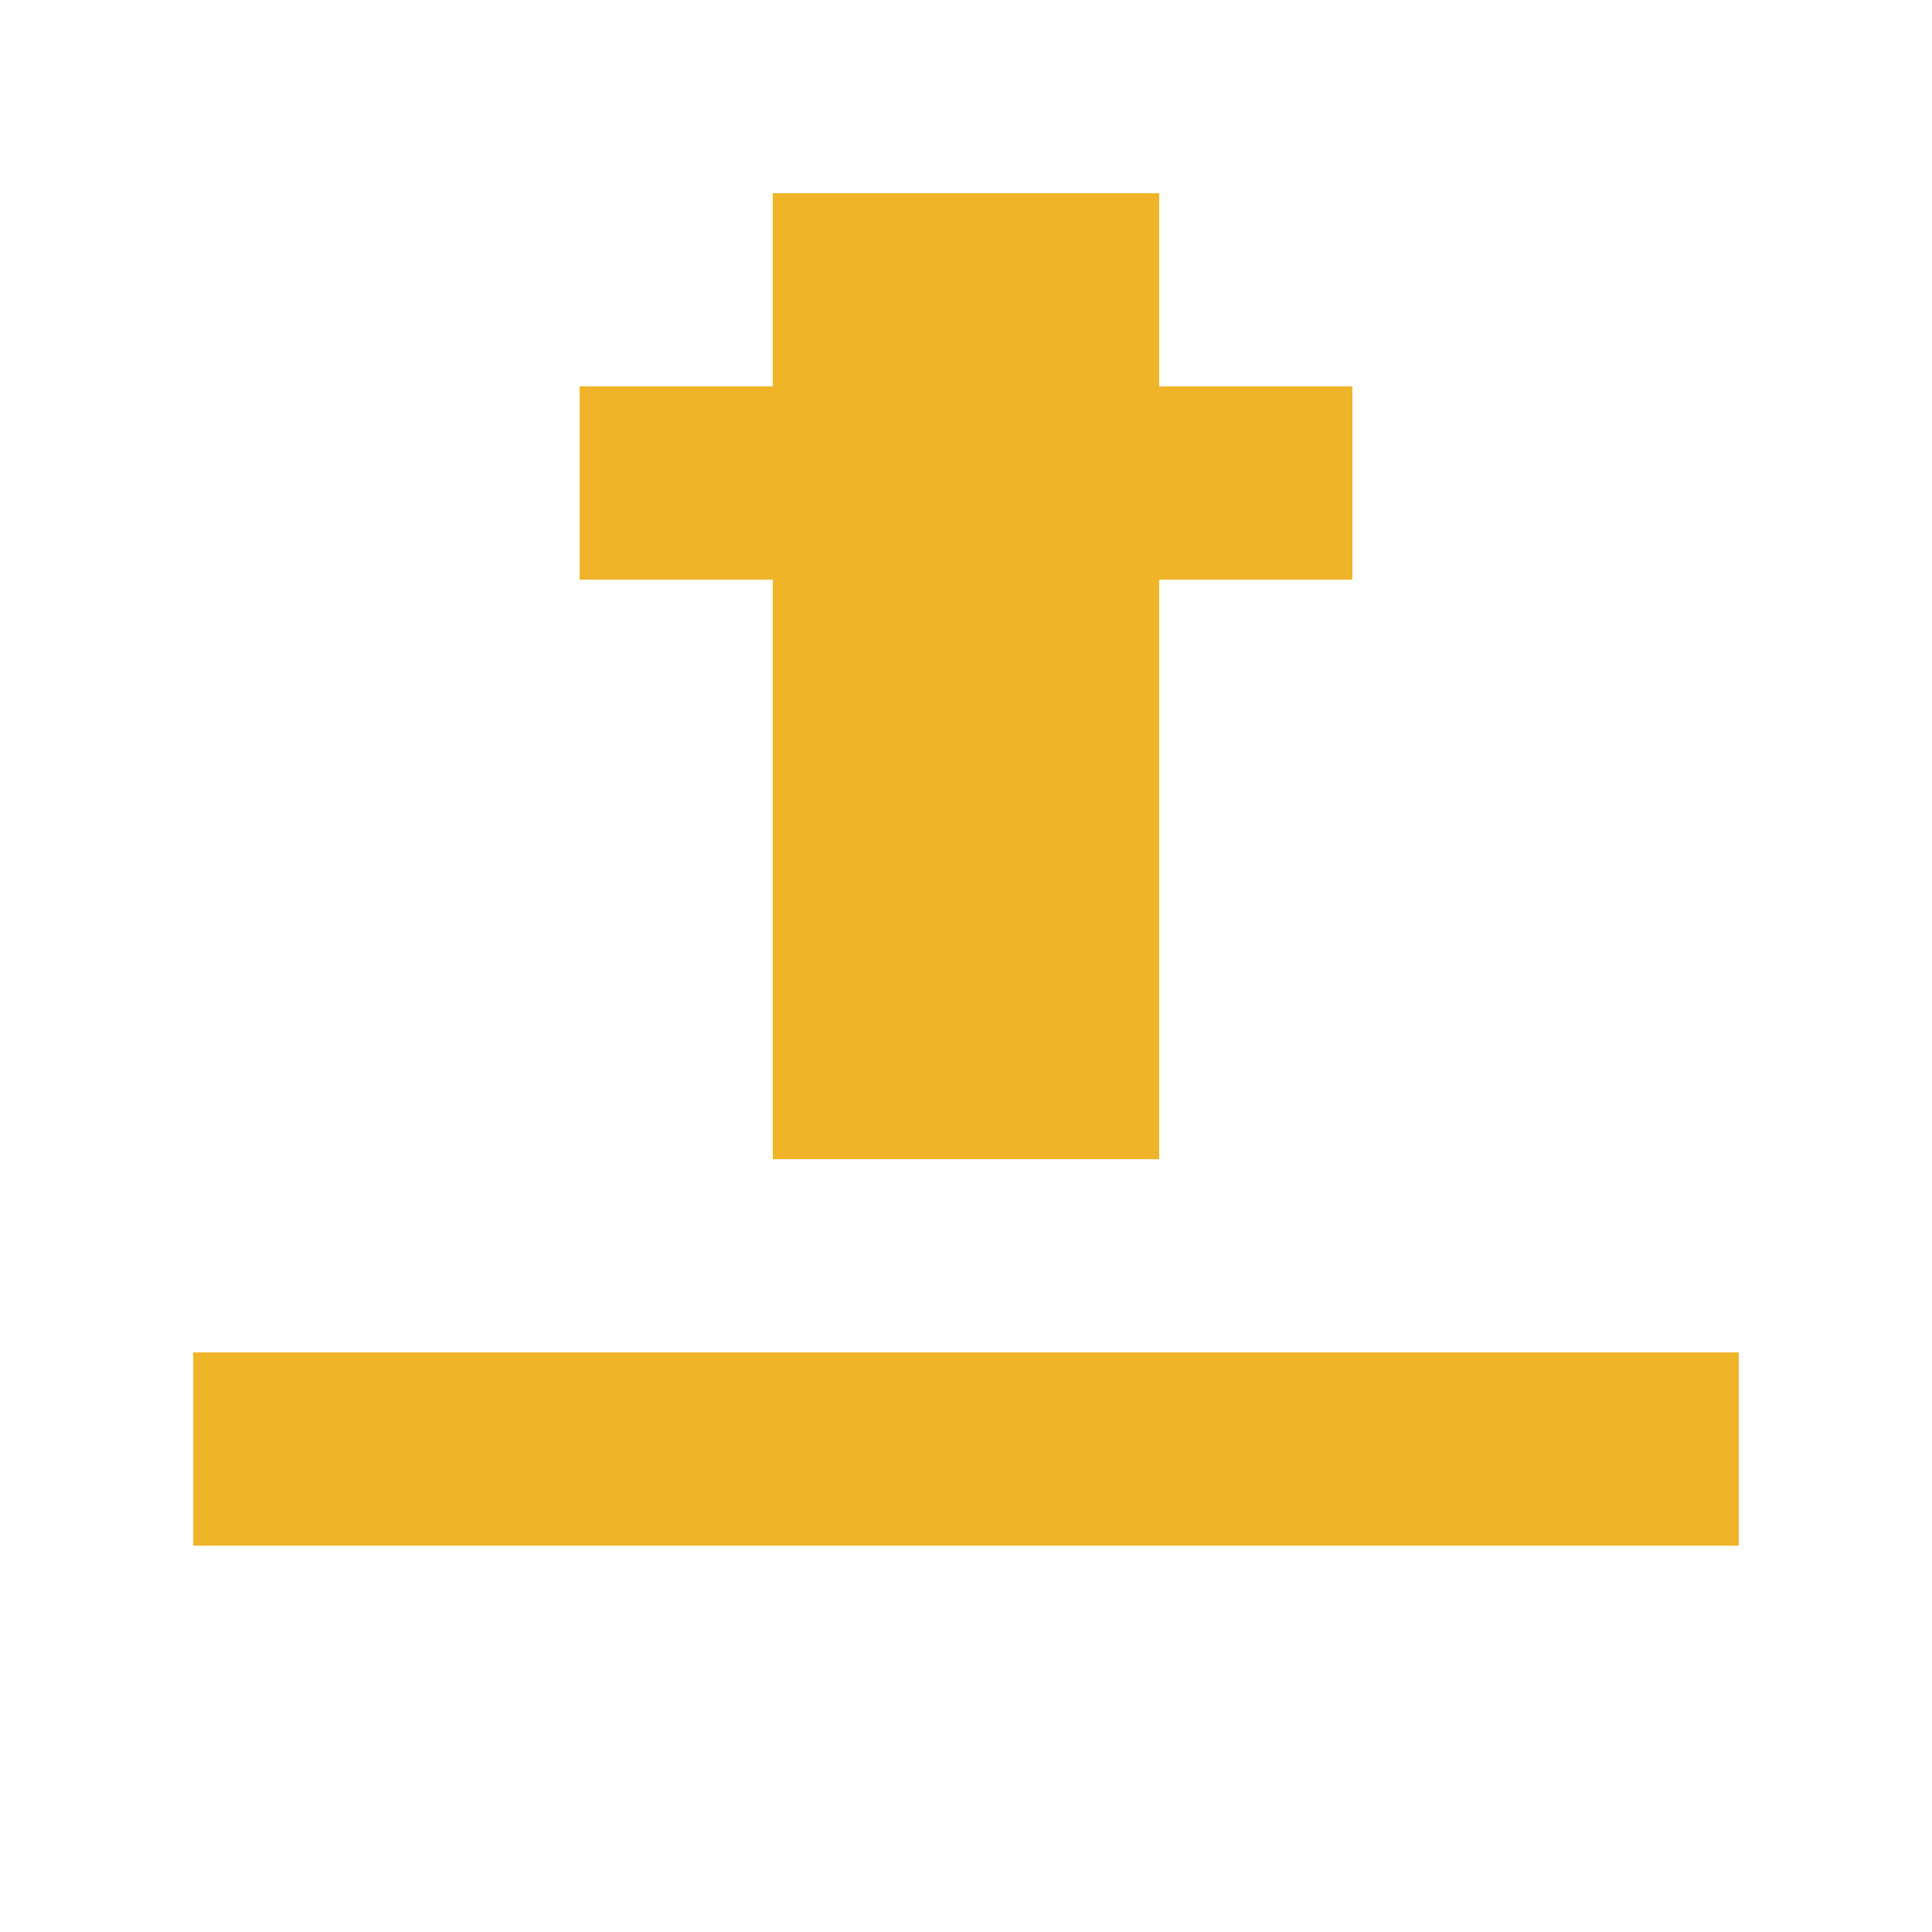
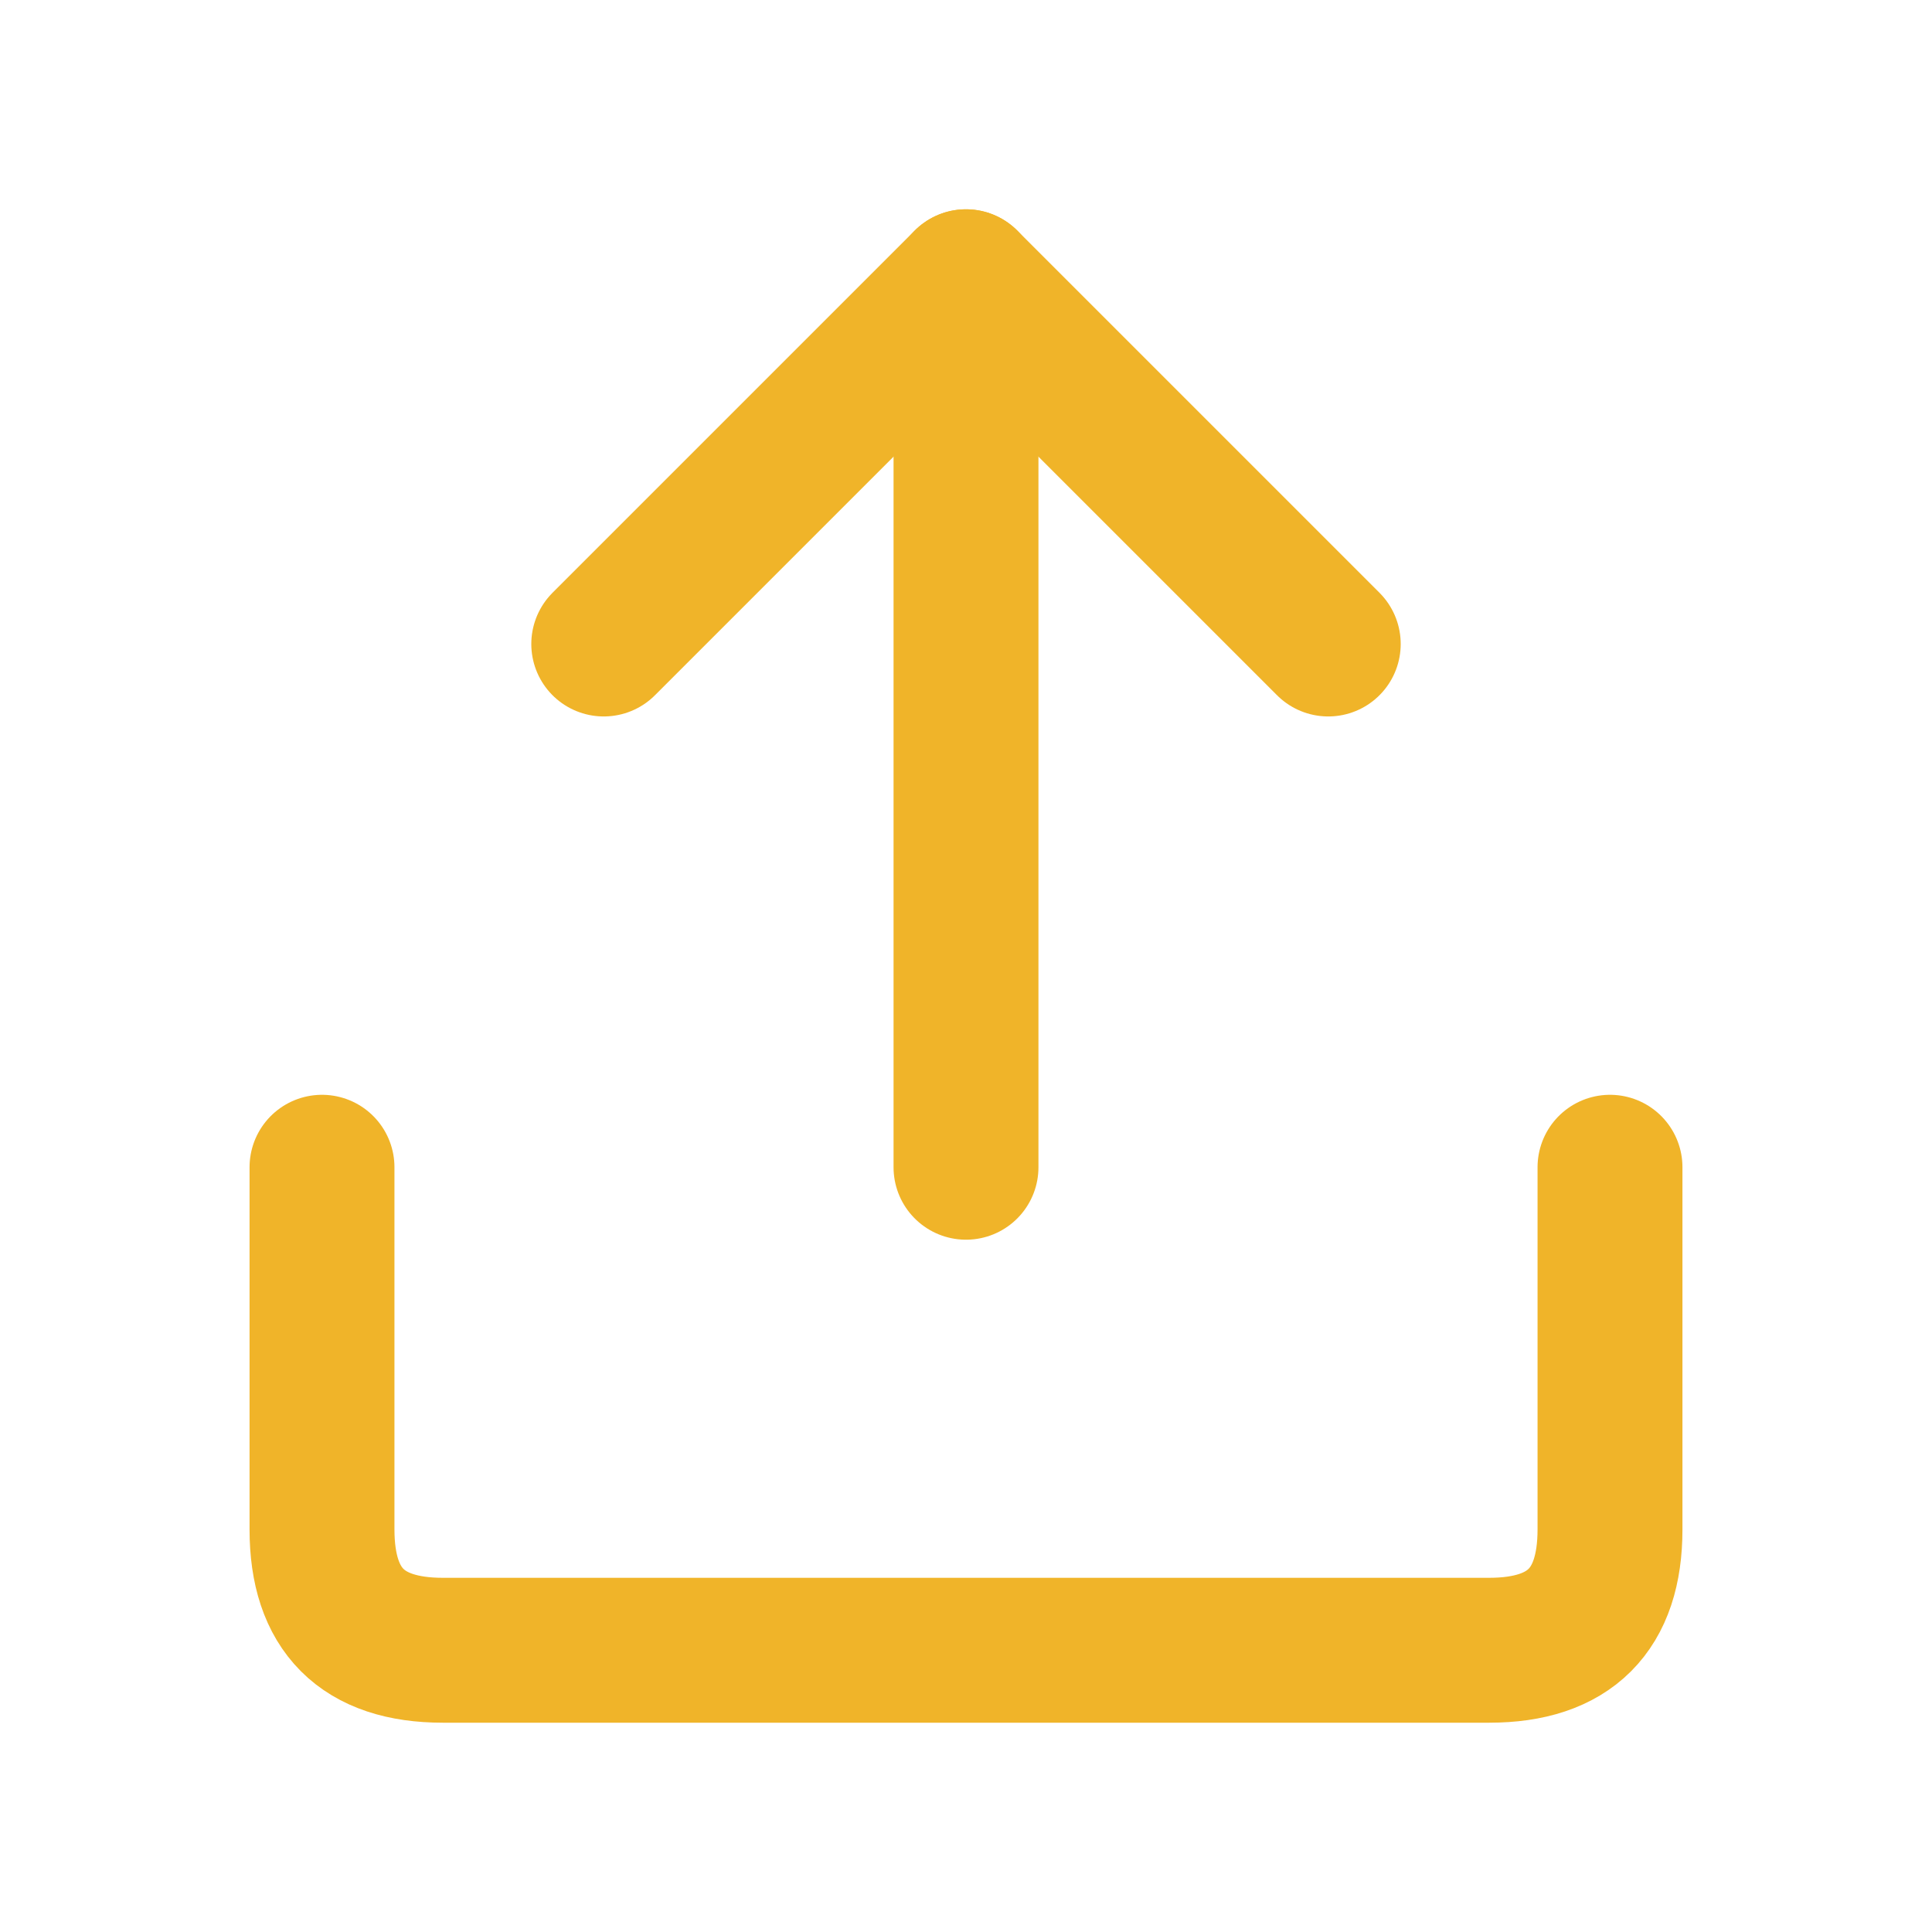
- <svg xmlns="http://www.w3.org/2000/svg" viewBox="0 0 10 10" shape-rendering="crispEdges">
-   <rect x="4" y="1" width="2" height="1" fill="#f0b429" />
-   <rect x="3" y="2" width="4" height="1" fill="#f0b429" />
-   <rect x="4" y="3" width="2" height="1" fill="#f0b429" />
-   <rect x="4" y="4" width="2" height="1" fill="#f0b429" />
-   <rect x="4" y="5" width="2" height="1" fill="#f0b429" />
-   <rect x="1" y="7" width="8" height="1" fill="#f0b429" />
+ <svg xmlns="http://www.w3.org/2000/svg" viewBox="0 0 24 24" fill="none" stroke="#f0b429" stroke-width="1.8" stroke-linecap="round" stroke-linejoin="round">
+   <line x1="12" y1="3.5" x2="12" y2="14.5" />
+   <path d="M7.5 8 L12 3.5 L16.5 8" />
+   <path d="M4 14.5 V19 Q4 20.5 5.5 20.5 H18.5 Q20 20.5 20 19 V14.5" />
</svg>
